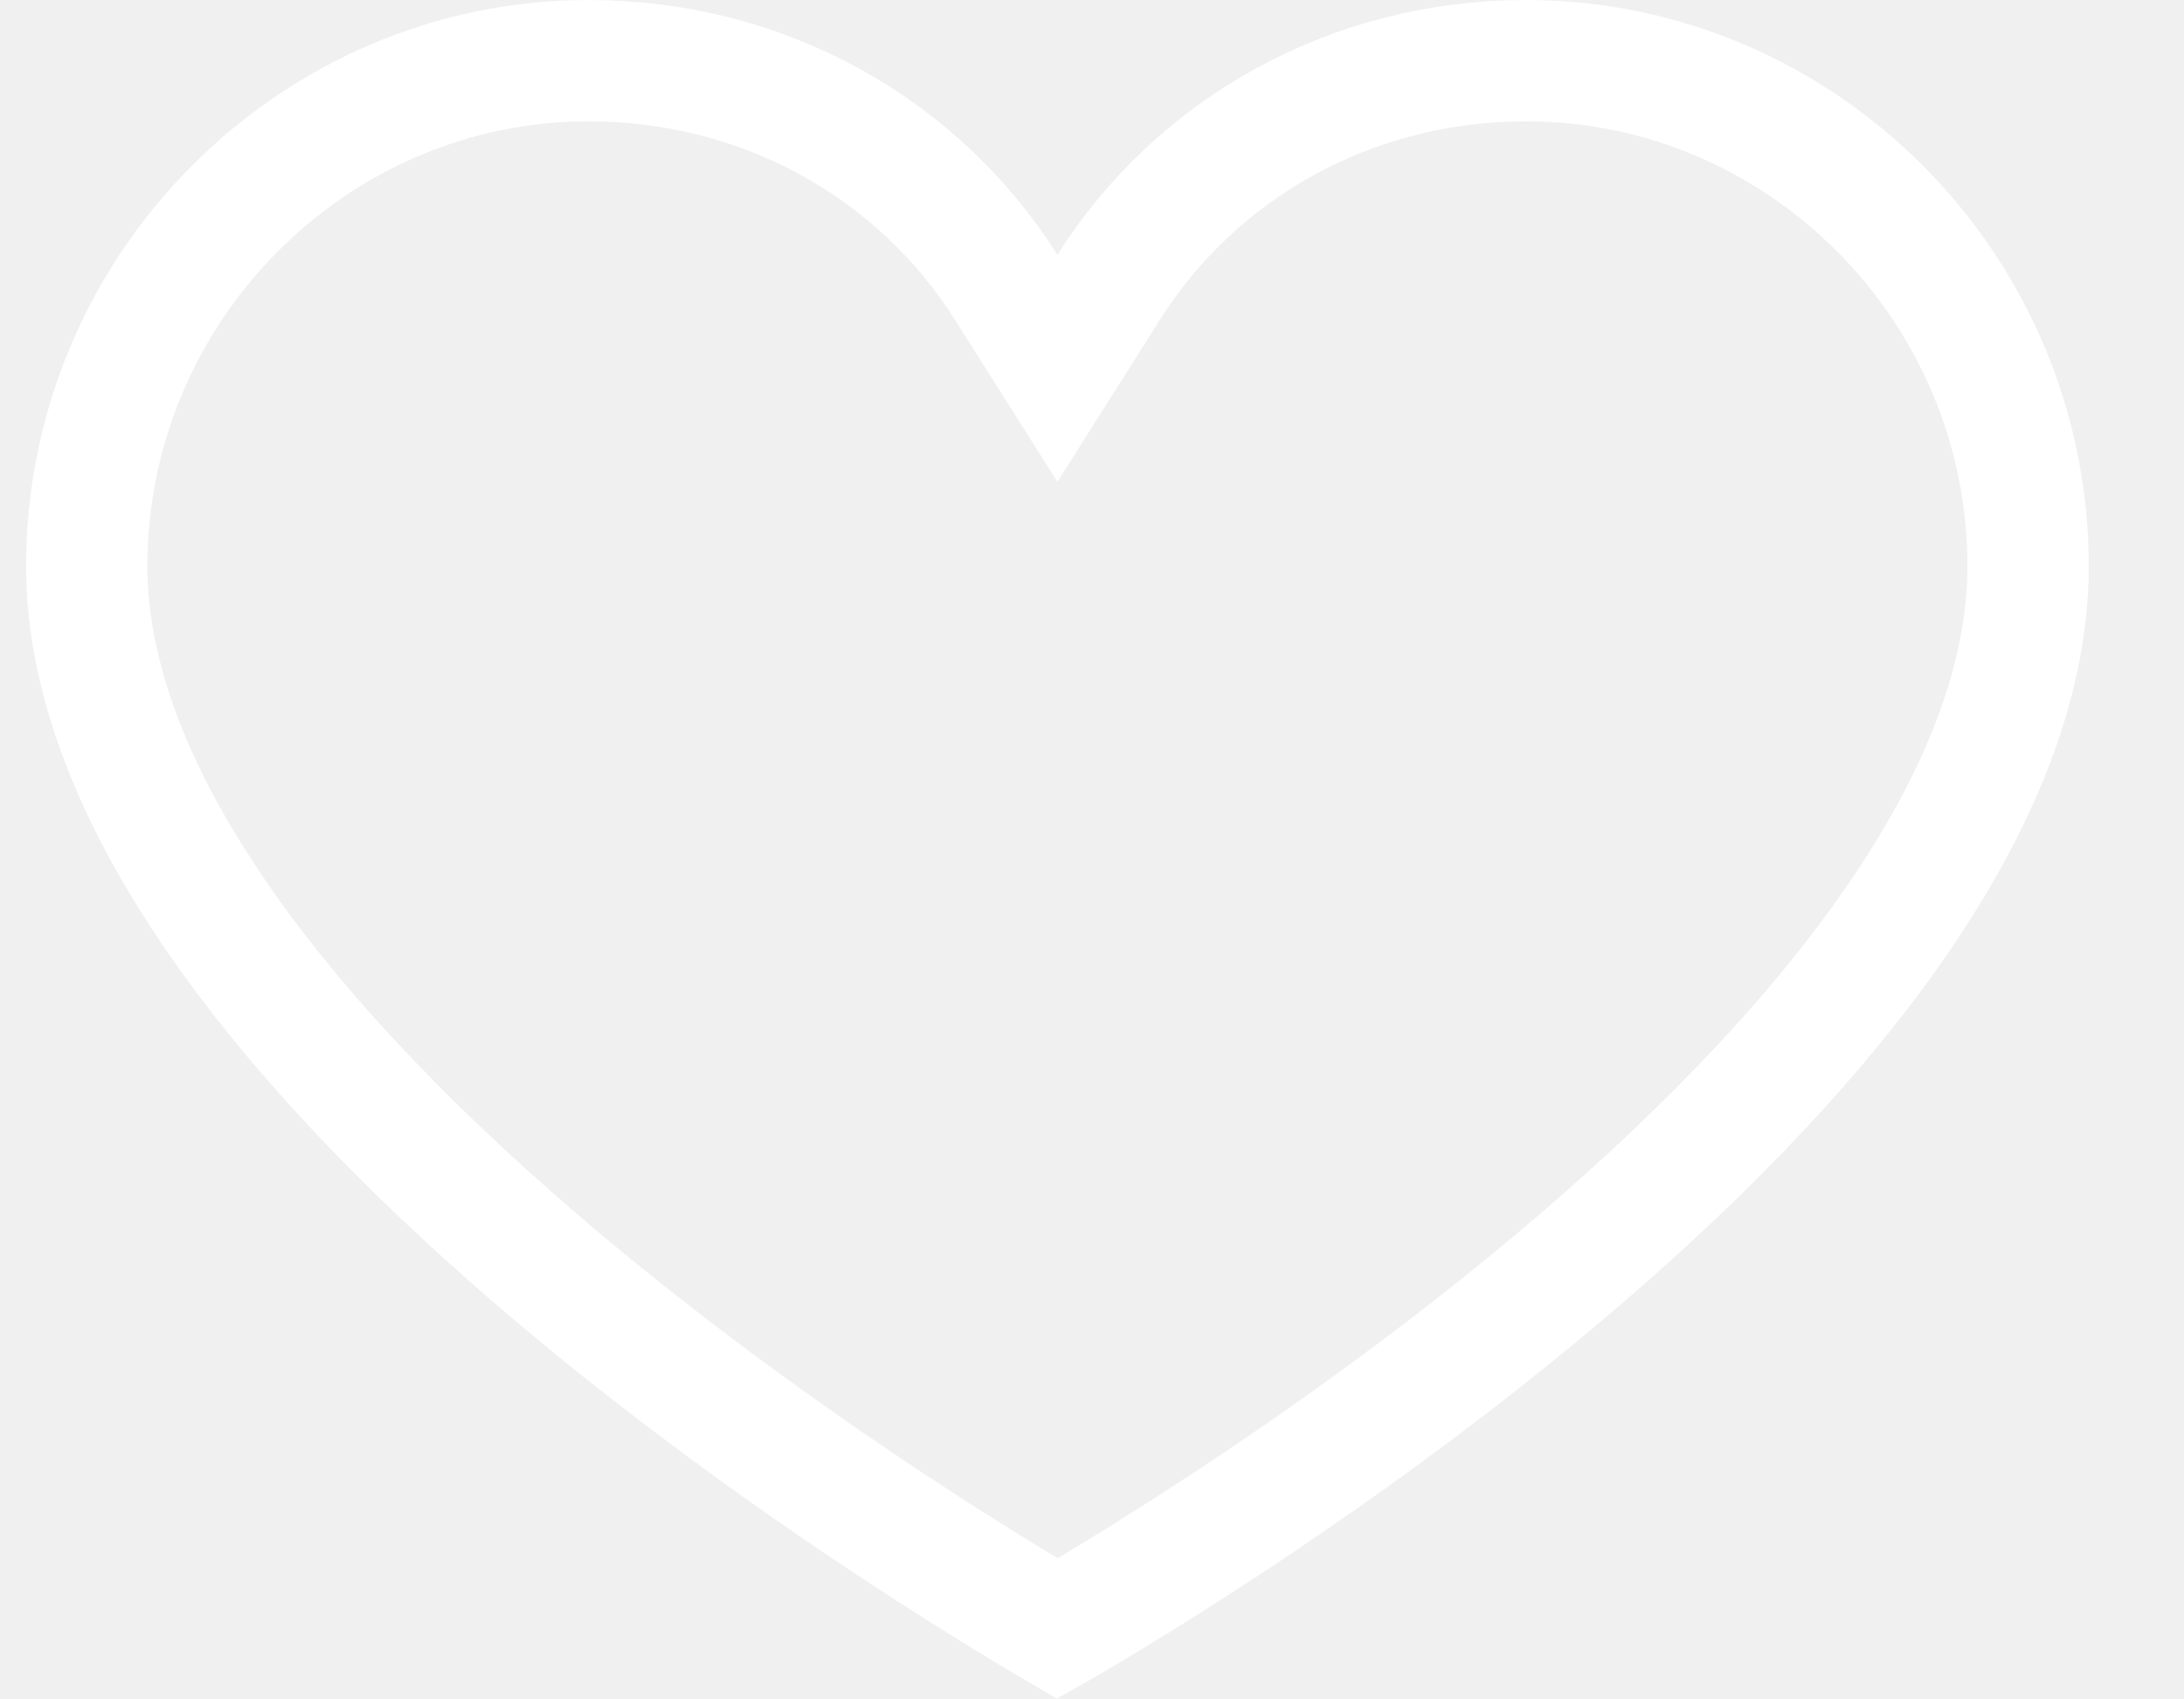
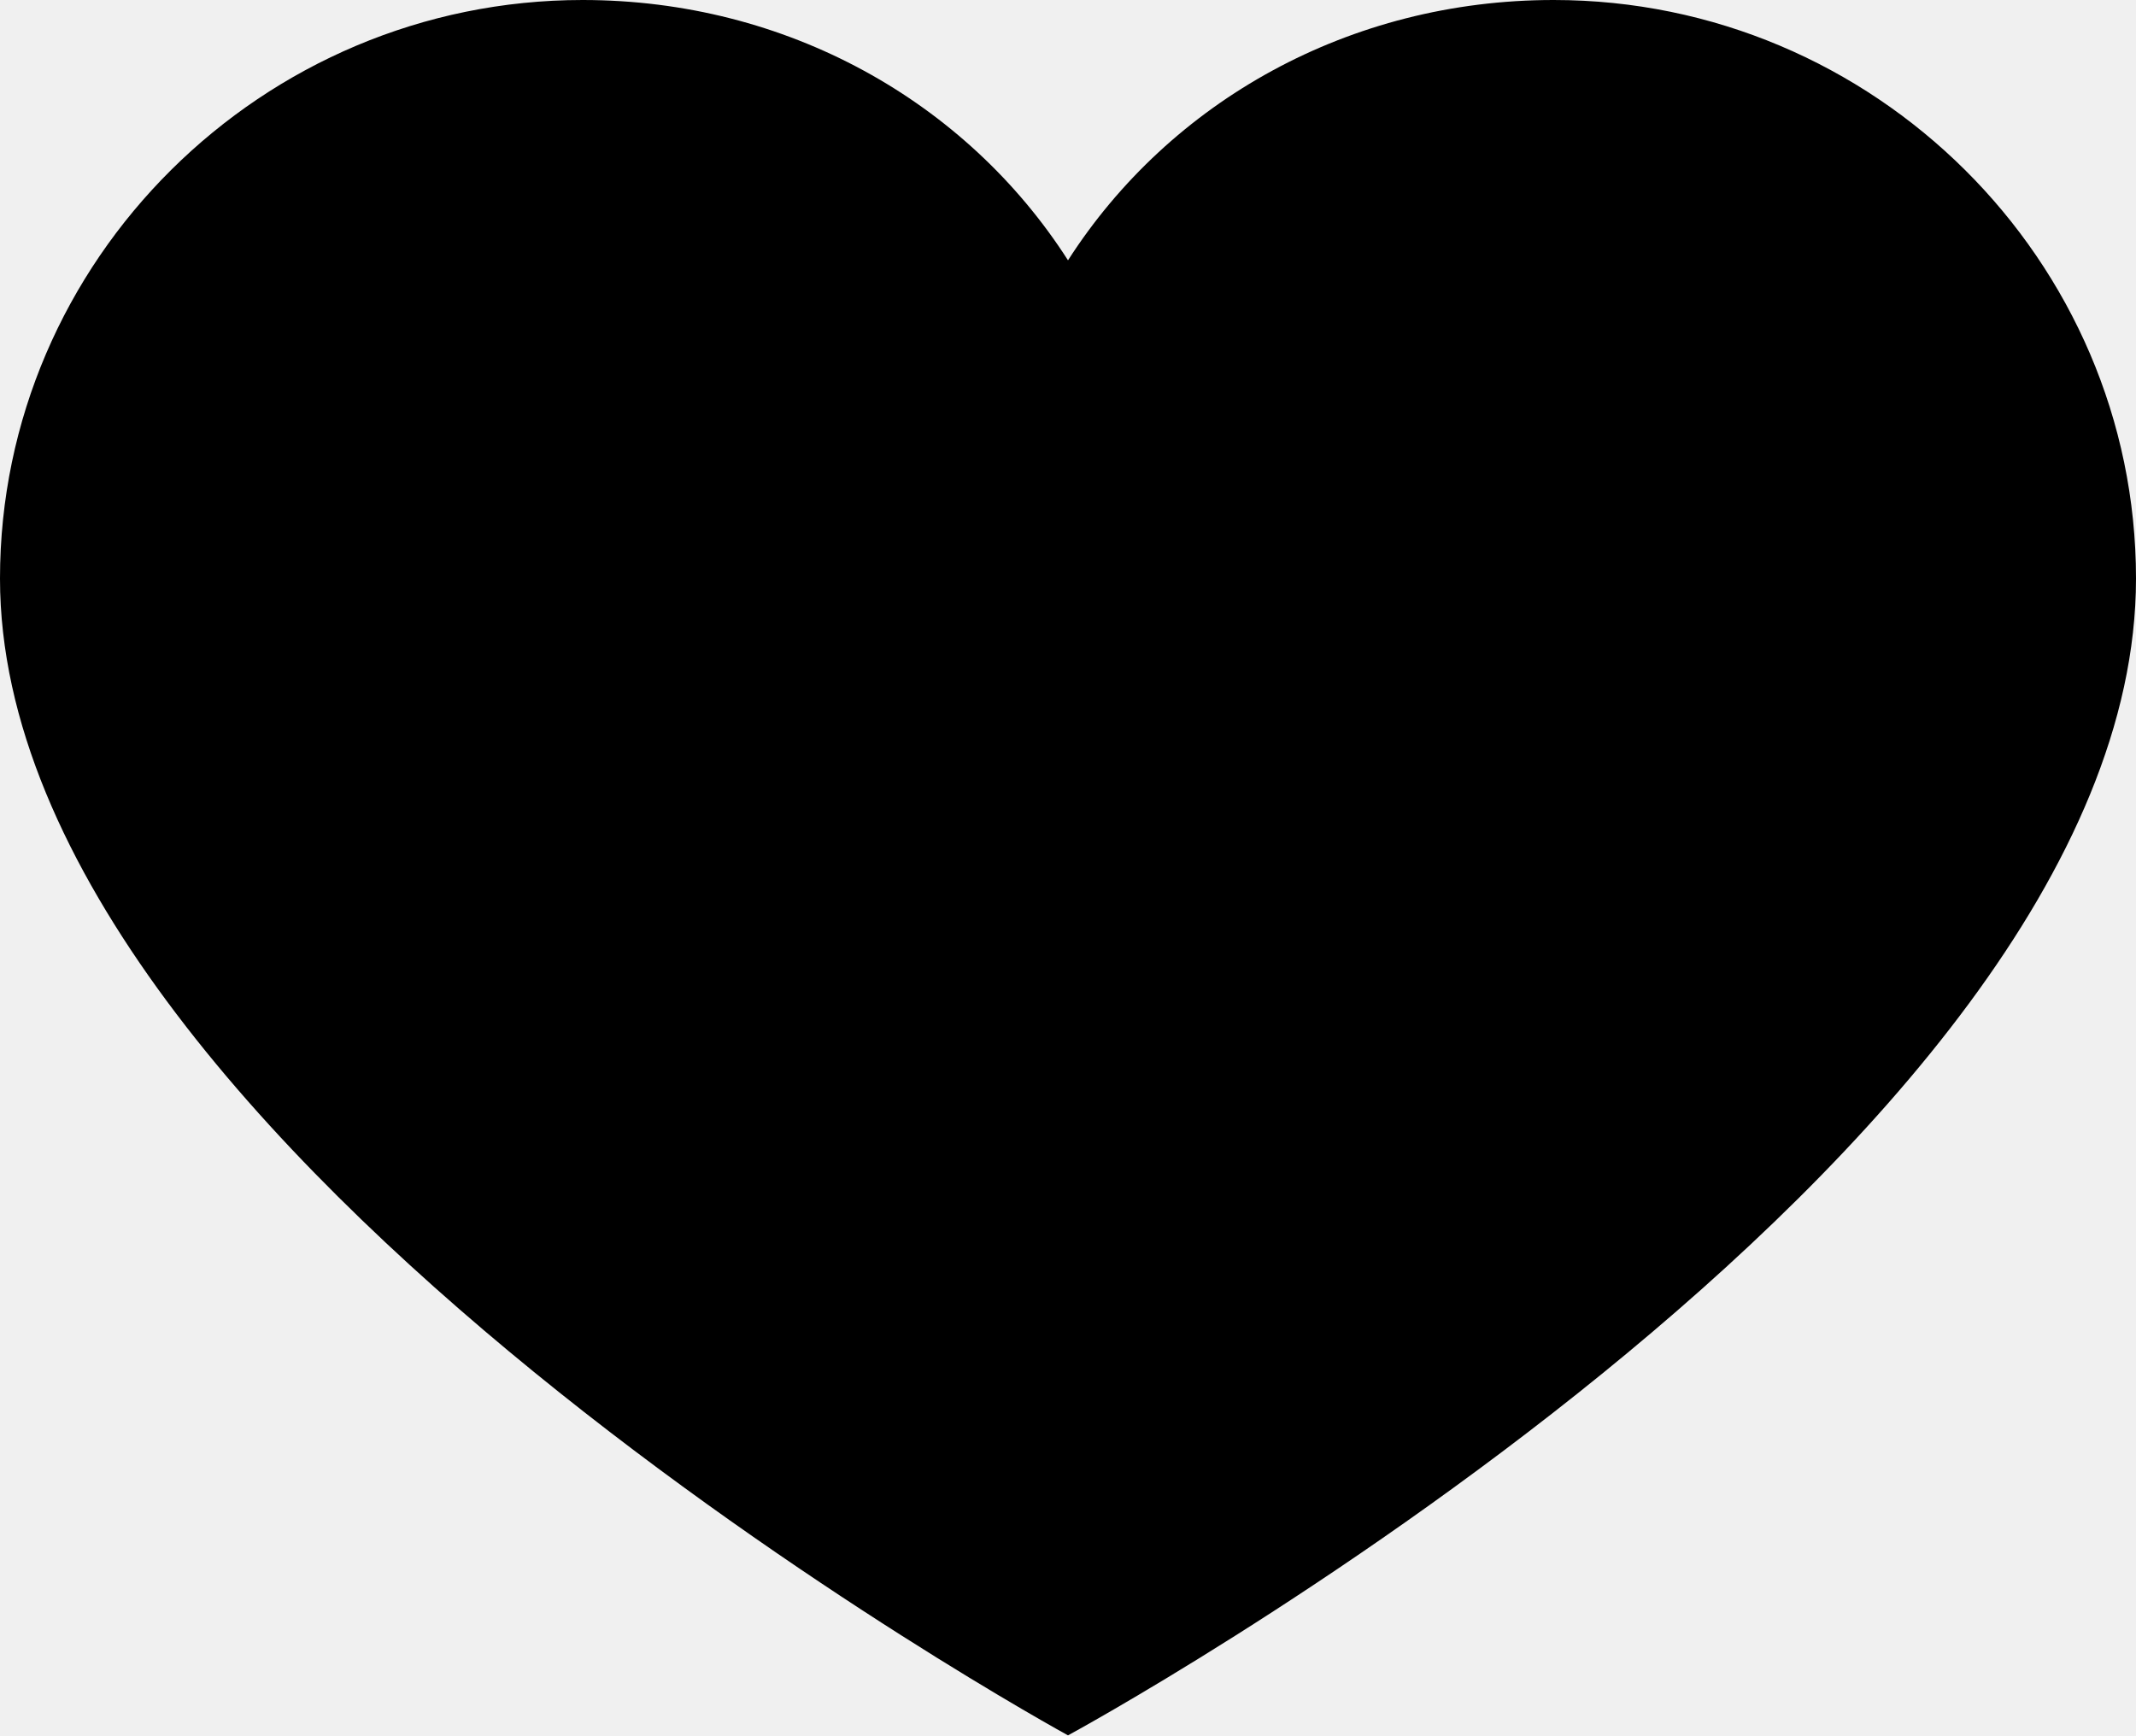
- <svg xmlns="http://www.w3.org/2000/svg" width="18" height="14" viewBox="0 0 18 14" fill="none">
-   <path d="M8.292 2.367L8.715 3.036L9.138 2.367C9.857 1.229 11.128 0.5 12.579 0.5C14.85 0.5 16.715 2.373 16.715 4.667C16.715 5.684 16.249 6.747 15.483 7.799C14.72 8.846 13.692 9.837 12.647 10.697C11.605 11.556 10.559 12.274 9.774 12.777C9.381 13.028 9.055 13.226 8.827 13.359C8.787 13.383 8.75 13.405 8.716 13.424C8.682 13.404 8.645 13.383 8.605 13.359C8.377 13.224 8.05 13.025 7.658 12.772C6.872 12.266 5.826 11.544 4.783 10.683C3.738 9.82 2.71 8.828 1.947 7.783C1.18 6.732 0.715 5.673 0.715 4.667C0.715 2.373 2.581 0.5 4.851 0.5C6.303 0.5 7.573 1.229 8.292 2.367Z" stroke="white" />
+ <svg xmlns="http://www.w3.org/2000/svg" width="16" height="13" viewBox="0 0 16 13" fill="none">
+   <path d="M11.637 0C10.109 0 8.764 0.759 8 1.95C7.237 0.759 5.892 0 4.364 0C1.964 0 0 1.95 0 4.334C0 8.63 8 13 8 13C8 13 16 8.666 16 4.334C16 1.95 14.038 0 11.638 0H11.637Z" fill="black" />
</svg>
